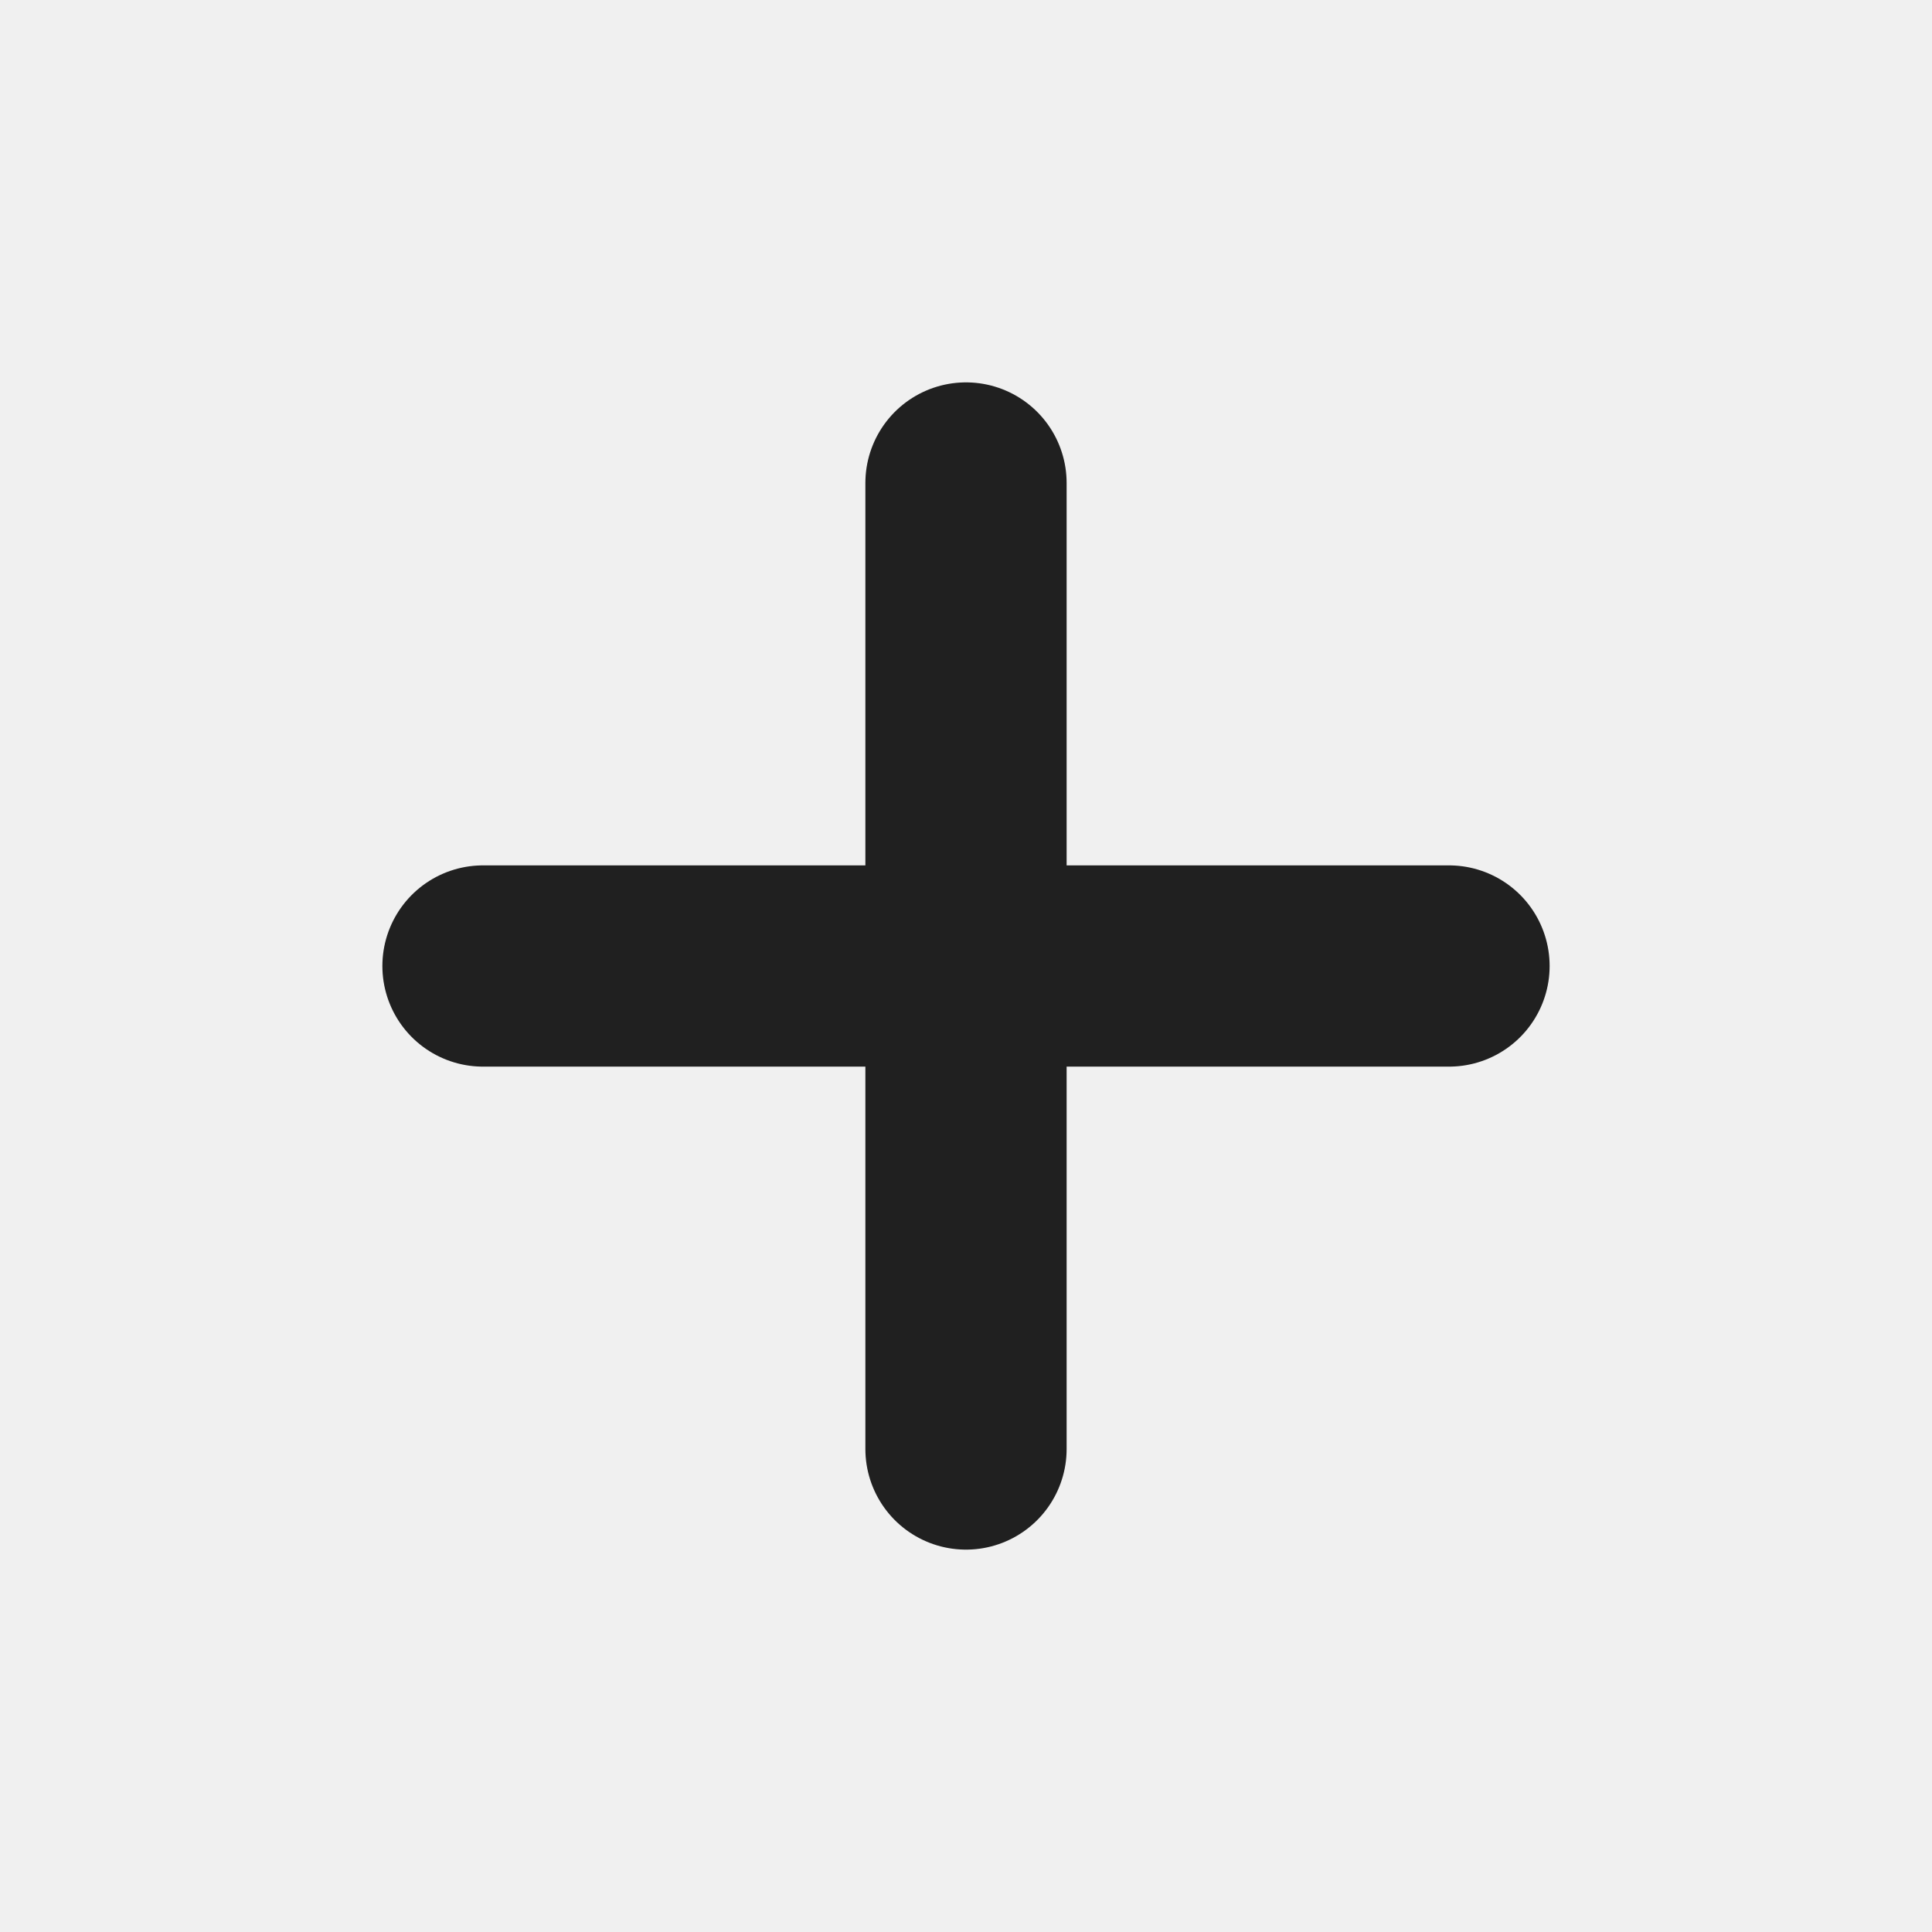
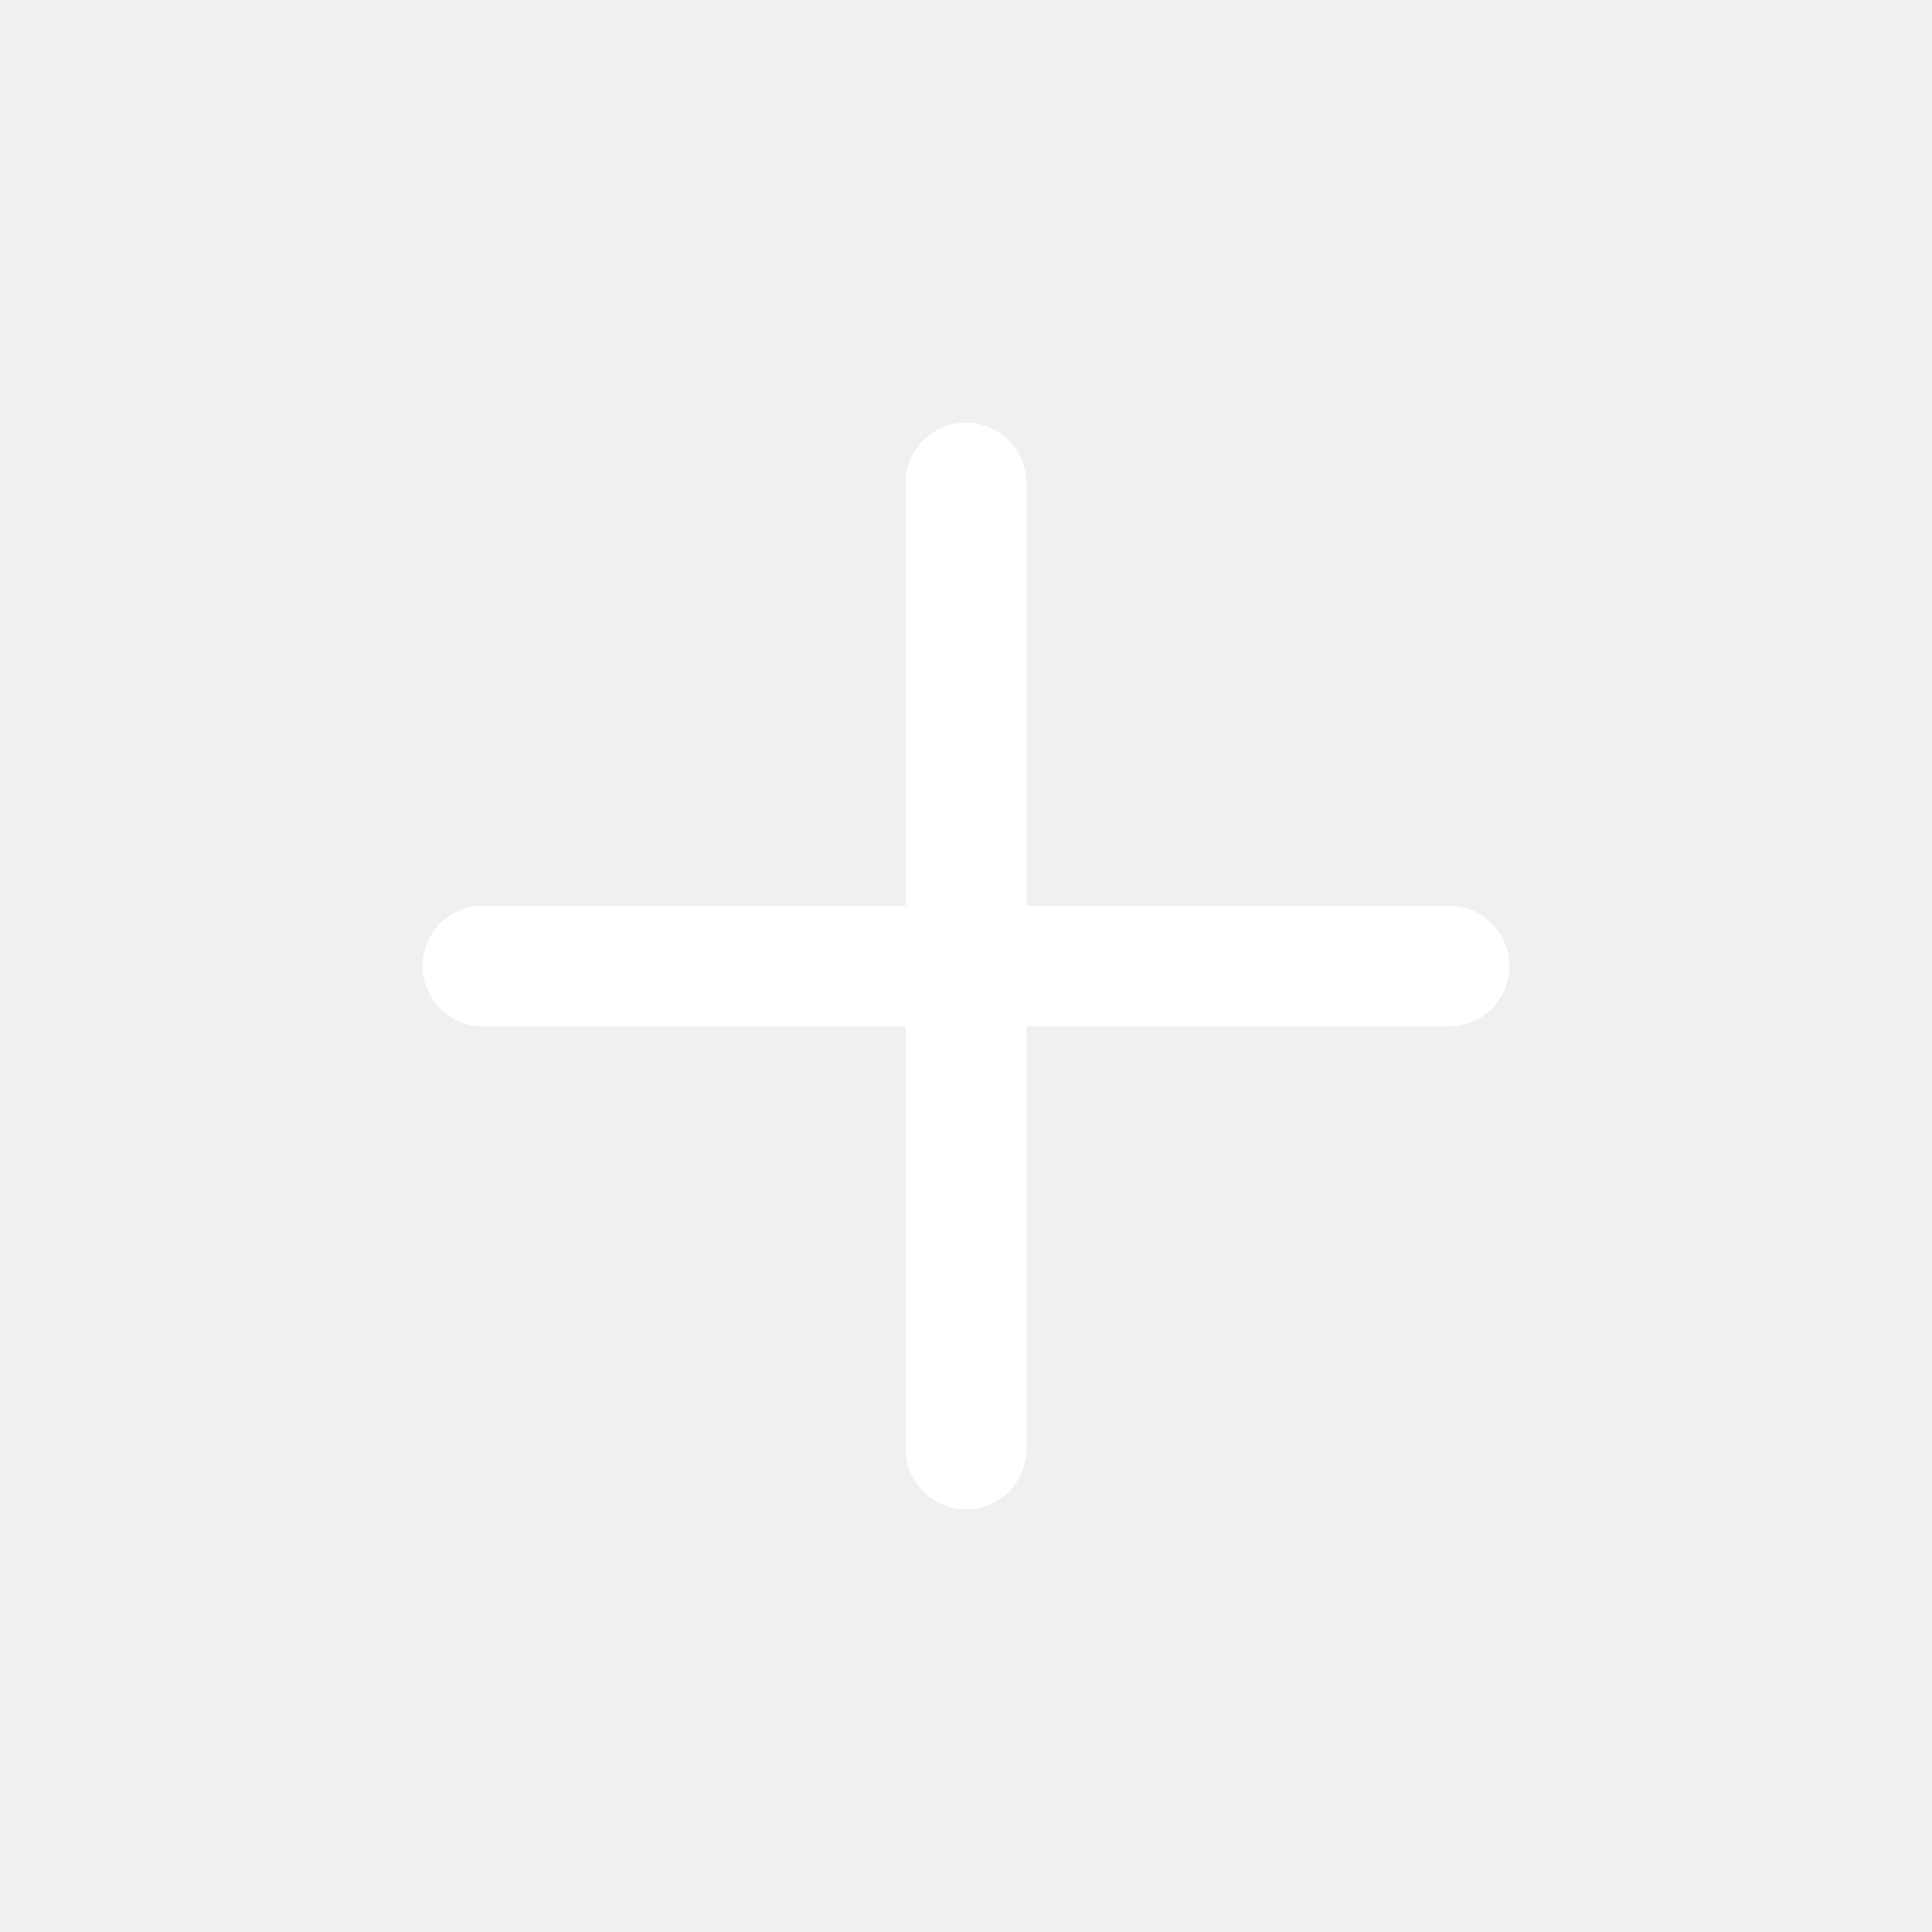
<svg xmlns="http://www.w3.org/2000/svg" width="24" height="24" viewBox="0 0 24 24" fill="none">
-   <g clip-path="url(#clip0_133_82)">
-     <mask id="mask0_133_82" style="mask-type:luminance" maskUnits="userSpaceOnUse" x="0" y="0" width="24" height="24">
-       <path d="M24 0H0V24H24V0Z" fill="white" />
-     </mask>
-     <g mask="url(#mask0_133_82)">
-       <path d="M6 12H18" stroke="#202020" stroke-width="2.5" stroke-linecap="round" stroke-linejoin="round" />
-       <path d="M12 18V6" stroke="#202020" stroke-width="2.5" stroke-linecap="round" stroke-linejoin="round" />
-     </g>
+   <g clip-path="url(#clip0_4418_9825)">
+     <path d="M6 12H18" stroke="#ffffff" stroke-width="1.5" stroke-linecap="round" stroke-linejoin="round" />
+     <path d="M12 18V6" stroke="#ffffff" stroke-width="1.5" stroke-linecap="round" stroke-linejoin="round" />
  </g>
  <defs>
-     <clipPath id="clip0_133_82">
-       <rect width="24" height="24" fill="white" />
+     <clipPath id="clip0_4418_9825">
+       <rect width="24" height="24" fill="none" />
    </clipPath>
  </defs>
</svg>
